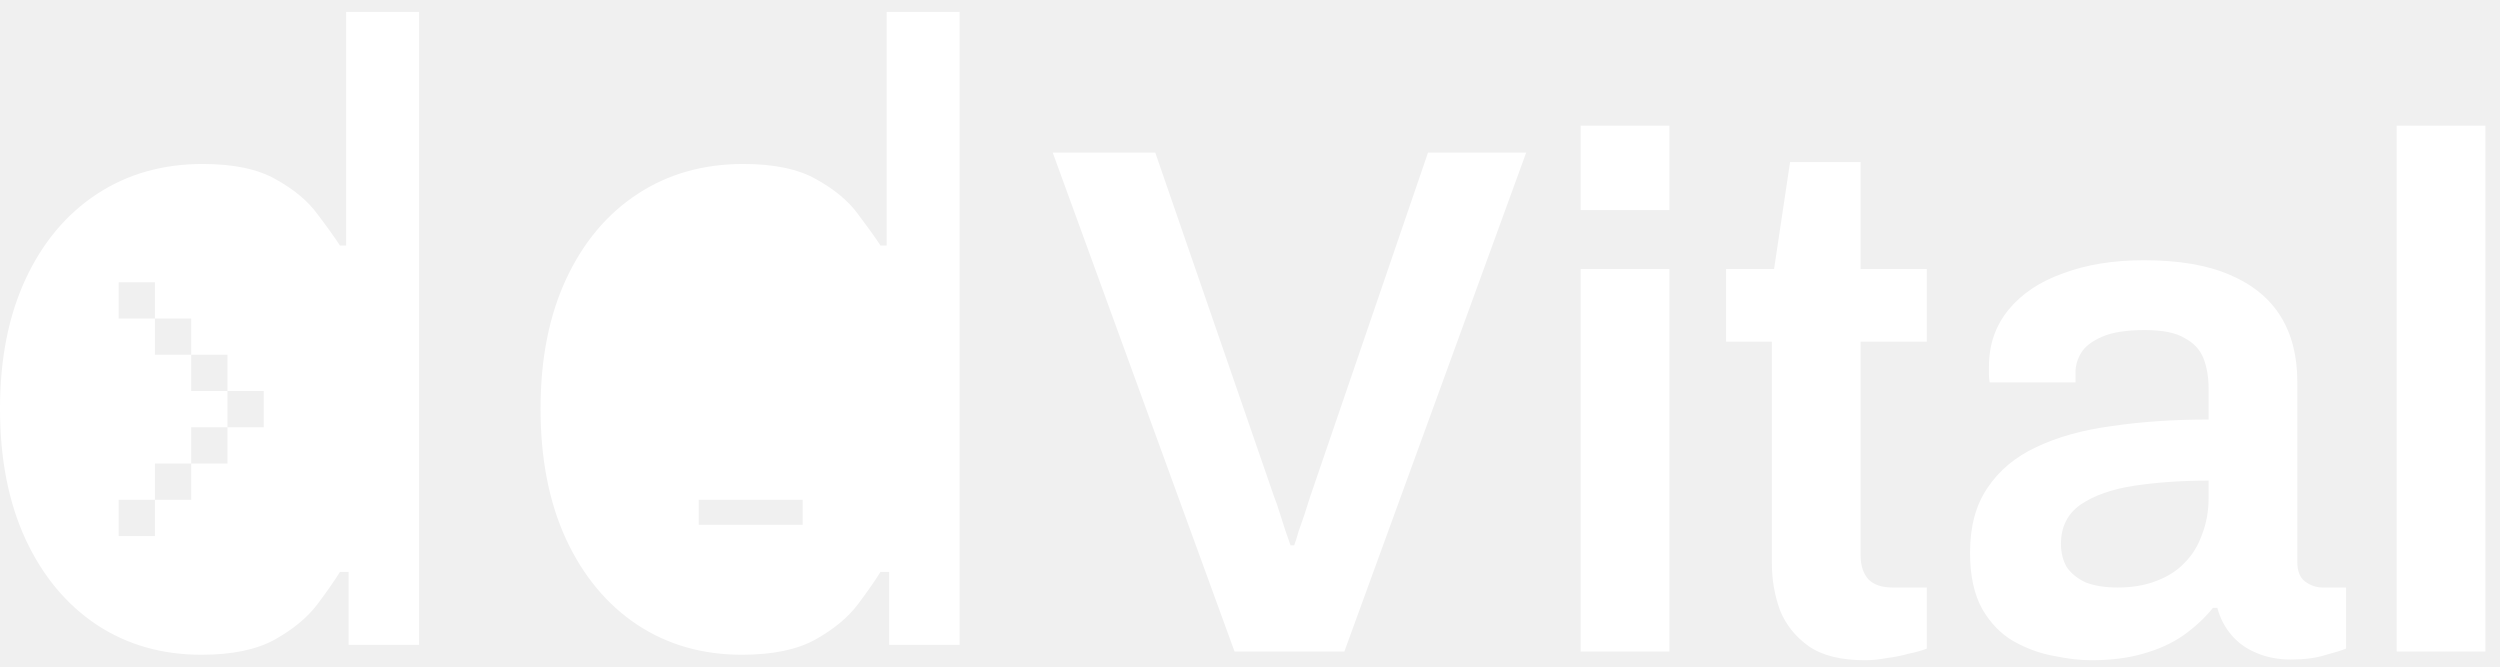
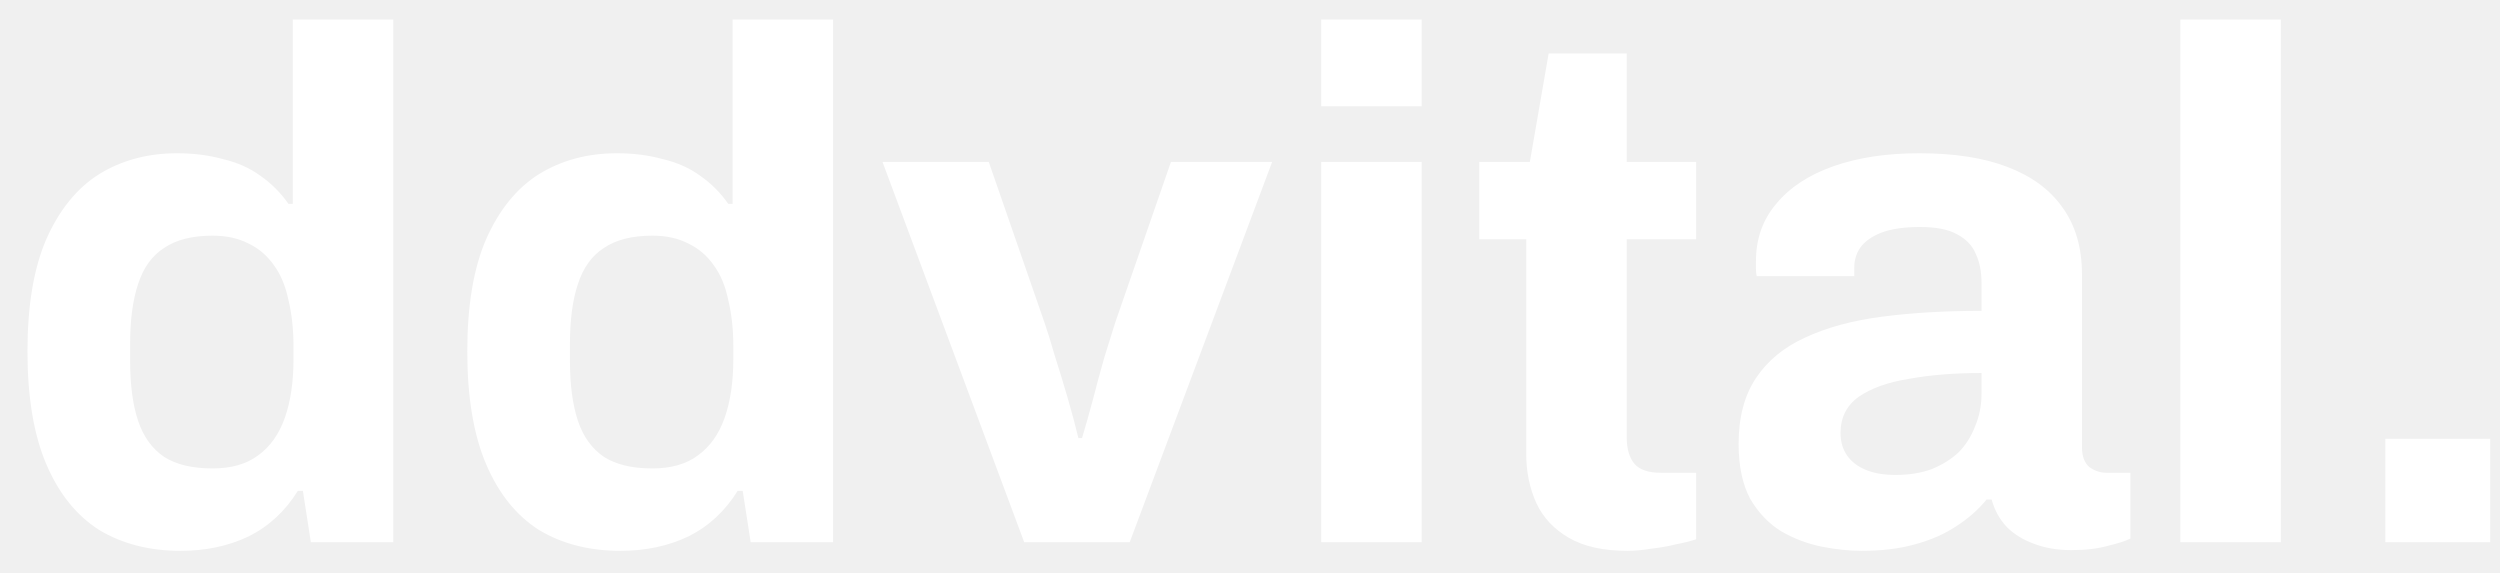
- <svg xmlns="http://www.w3.org/2000/svg" width="165" height="44" viewBox="0 0 165 44" fill="none">
-   <path fill-rule="evenodd" clip-rule="evenodd" d="M6.384 41.235C8.383 42.554 10.688 43.214 13.299 43.214C15.312 43.214 16.923 42.881 18.134 42.214C19.344 41.534 20.275 40.766 20.928 39.909C21.581 39.039 22.084 38.318 22.438 37.747H23.009V42.561H27.659V0.786H22.846V16.207H22.438C22.084 15.663 21.588 14.97 20.948 14.127C20.323 13.27 19.412 12.508 18.215 11.842C17.032 11.162 15.421 10.822 13.381 10.822C10.743 10.822 8.417 11.482 6.405 12.801C4.392 14.12 2.822 15.99 1.693 18.41C0.564 20.831 0 23.686 0 26.977C0 30.295 0.564 33.171 1.693 35.605C2.822 38.026 4.386 39.903 6.384 41.235ZM42.06 41.235C44.059 42.554 46.364 43.214 48.975 43.214C50.988 43.214 52.599 42.881 53.809 42.214C55.02 41.534 55.951 40.766 56.604 39.909C57.257 39.039 57.76 38.318 58.113 37.747H58.684V42.561H63.335V0.786H58.521V16.207H58.113C57.76 15.663 57.263 14.97 56.624 14.127C55.999 13.27 55.087 12.508 53.891 11.842C52.708 11.162 51.096 10.822 49.057 10.822C46.419 10.822 44.093 11.482 42.081 12.801C40.068 14.12 38.497 15.99 37.369 18.41C36.24 20.831 35.676 23.686 35.676 26.977C35.676 30.295 36.24 33.171 37.369 35.605C38.497 38.026 40.061 39.903 42.06 41.235ZM12.62 25.808H15.013V28.201H12.62V30.594H10.226V32.988H7.833V35.381H10.226V32.988H12.62V30.594H15.013V28.201H17.406V25.808H15.013V23.414H12.62V21.021H10.226V18.628H7.833V21.021H10.226V23.414H12.62V25.808ZM52.975 34.635V32.988H46.116V34.635H52.975ZM69.48 10.072L81.48 43H88.728L100.728 10.072H94.248L86.472 32.776C86.344 33.16 86.216 33.56 86.088 33.976C85.96 34.36 85.832 34.728 85.704 35.08C85.608 35.432 85.512 35.736 85.416 35.992H85.176C85.08 35.704 84.968 35.384 84.84 35.032C84.712 34.648 84.584 34.248 84.456 33.832C84.328 33.416 84.2 33.048 84.072 32.728L76.248 10.072H69.48ZM104.323 8.296V13.864H110.179V8.296H104.323ZM104.323 17.752V43H110.179V17.752H104.323ZM119.393 42.664C120.289 43.272 121.521 43.576 123.089 43.576C123.537 43.576 124.017 43.528 124.529 43.432C125.041 43.368 125.521 43.272 125.969 43.144C126.449 43.048 126.849 42.936 127.169 42.808V38.776H124.913C124.209 38.776 123.681 38.6 123.329 38.248C122.977 37.864 122.801 37.336 122.801 36.664V22.552H127.169V17.752H122.801V10.696H118.145L117.089 17.752H113.921V22.552H116.945V37.24C116.945 38.264 117.121 39.272 117.473 40.264C117.857 41.224 118.497 42.024 119.393 42.664ZM135.543 43.288C136.471 43.48 137.287 43.576 137.991 43.576C139.303 43.576 140.455 43.432 141.447 43.144C142.471 42.856 143.351 42.456 144.087 41.944C144.855 41.4 145.511 40.792 146.055 40.12H146.343C146.535 40.824 146.855 41.432 147.303 41.944C147.751 42.456 148.295 42.84 148.935 43.096C149.607 43.384 150.359 43.528 151.191 43.528C152.087 43.528 152.839 43.432 153.447 43.24C154.055 43.08 154.519 42.936 154.839 42.808V38.776H153.303C152.887 38.776 152.503 38.648 152.151 38.392C151.799 38.136 151.623 37.704 151.623 37.096V25.192C151.623 23.496 151.255 22.056 150.519 20.872C149.783 19.688 148.663 18.776 147.159 18.136C145.687 17.496 143.799 17.176 141.495 17.176C139.479 17.176 137.703 17.464 136.167 18.04C134.631 18.584 133.431 19.384 132.567 20.44C131.703 21.496 131.271 22.744 131.271 24.184V24.76C131.271 24.92 131.287 25.08 131.319 25.24H136.983V24.568C136.983 24.12 137.111 23.688 137.367 23.272C137.623 22.856 138.087 22.504 138.759 22.216C139.431 21.928 140.359 21.784 141.543 21.784C142.727 21.784 143.607 21.96 144.183 22.312C144.791 22.632 145.207 23.08 145.431 23.656C145.655 24.232 145.767 24.888 145.767 25.624V27.688C143.463 27.688 141.335 27.832 139.383 28.12C137.463 28.376 135.799 28.84 134.391 29.512C133.015 30.152 131.943 31.048 131.175 32.2C130.407 33.32 130.023 34.744 130.023 36.472C130.023 38.008 130.295 39.256 130.839 40.216C131.383 41.144 132.071 41.848 132.903 42.328C133.767 42.808 134.647 43.128 135.543 43.288ZM142.311 38.344C141.575 38.632 140.727 38.776 139.767 38.776C138.935 38.776 138.231 38.664 137.655 38.44C137.111 38.184 136.695 37.848 136.407 37.432C136.151 36.984 136.023 36.472 136.023 35.896C136.023 34.776 136.455 33.912 137.319 33.304C138.215 32.696 139.399 32.28 140.871 32.056C142.375 31.832 144.007 31.72 145.767 31.72V32.872C145.767 33.736 145.623 34.536 145.335 35.272C145.079 36.008 144.695 36.632 144.183 37.144C143.703 37.656 143.079 38.056 142.311 38.344ZM158.182 8.296V43H164.038V8.296H158.182Z" fill="white" />
+ <svg xmlns="http://www.w3.org/2000/svg" width="83" height="19" viewBox="0 0 83 19" fill="none">
+   <path d="M6 18.288C4.96 18.288 4.056 18.056 3.288 17.592C2.536 17.112 1.952 16.384 1.536 15.408C1.12 14.432 0.912 13.184 0.912 11.664C0.912 10.144 1.12 8.904 1.536 7.944C1.968 6.968 2.552 6.248 3.288 5.784C4.04 5.32 4.904 5.088 5.88 5.088C6.424 5.088 6.928 5.152 7.392 5.28C7.872 5.392 8.288 5.576 8.64 5.832C9.008 6.088 9.32 6.4 9.576 6.768H9.72V0.648H13.056V18H10.32L10.056 16.296H9.888C9.472 16.968 8.928 17.472 8.256 17.808C7.584 18.128 6.832 18.288 6 18.288ZM7.056 15.552C7.68 15.552 8.184 15.408 8.568 15.12C8.968 14.832 9.264 14.416 9.456 13.872C9.648 13.328 9.744 12.68 9.744 11.928V11.496C9.744 10.936 9.688 10.424 9.576 9.96C9.48 9.496 9.32 9.112 9.096 8.808C8.872 8.488 8.592 8.248 8.256 8.088C7.92 7.912 7.52 7.824 7.056 7.824C6.384 7.824 5.848 7.96 5.448 8.232C5.048 8.488 4.76 8.888 4.584 9.432C4.408 9.96 4.32 10.624 4.32 11.424V11.976C4.32 12.776 4.408 13.44 4.584 13.968C4.76 14.496 5.048 14.896 5.448 15.168C5.848 15.424 6.384 15.552 7.056 15.552ZM20.602 18.288C19.562 18.288 18.658 18.056 17.89 17.592C17.138 17.112 16.554 16.384 16.138 15.408C15.722 14.432 15.514 13.184 15.514 11.664C15.514 10.144 15.722 8.904 16.138 7.944C16.57 6.968 17.154 6.248 17.89 5.784C18.642 5.32 19.506 5.088 20.482 5.088C21.026 5.088 21.53 5.152 21.994 5.28C22.474 5.392 22.89 5.576 23.242 5.832C23.61 6.088 23.922 6.4 24.178 6.768H24.322V0.648H27.658V18H24.922L24.658 16.296H24.49C24.074 16.968 23.53 17.472 22.858 17.808C22.186 18.128 21.434 18.288 20.602 18.288ZM21.658 15.552C22.282 15.552 22.786 15.408 23.17 15.12C23.57 14.832 23.866 14.416 24.058 13.872C24.25 13.328 24.346 12.68 24.346 11.928V11.496C24.346 10.936 24.29 10.424 24.178 9.96C24.082 9.496 23.922 9.112 23.698 8.808C23.474 8.488 23.194 8.248 22.858 8.088C22.522 7.912 22.122 7.824 21.658 7.824C20.986 7.824 20.45 7.96 20.05 8.232C19.65 8.488 19.362 8.888 19.186 9.432C19.01 9.96 18.922 10.624 18.922 11.424V11.976C18.922 12.776 19.01 13.44 19.186 13.968C19.362 14.496 19.65 14.896 20.05 15.168C20.45 15.424 20.986 15.552 21.658 15.552ZM34.003 18L29.299 5.376H32.827L34.675 10.704C34.771 10.976 34.883 11.336 35.011 11.784C35.155 12.232 35.299 12.704 35.443 13.2C35.587 13.696 35.707 14.144 35.803 14.544H35.923C36.035 14.176 36.155 13.752 36.283 13.272C36.411 12.776 36.539 12.304 36.667 11.856C36.811 11.392 36.931 11.008 37.027 10.704L38.875 5.376H42.235L37.507 18H34.003ZM43.864 3.528V0.648H47.2V3.528H43.864ZM43.864 18V5.376H47.2V18H43.864ZM54.031 18.288C53.231 18.288 52.583 18.144 52.087 17.856C51.591 17.568 51.231 17.184 51.007 16.704C50.783 16.208 50.671 15.664 50.671 15.072V7.944H49.111V5.376H50.791L51.415 1.776H54.007V5.376H56.311V7.944H54.007V14.52C54.007 14.904 54.095 15.2 54.271 15.408C54.447 15.6 54.735 15.696 55.135 15.696H56.311V17.904C56.119 17.968 55.895 18.024 55.639 18.072C55.383 18.136 55.111 18.184 54.823 18.216C54.535 18.264 54.271 18.288 54.031 18.288ZM61.802 18.288C61.386 18.288 60.938 18.24 60.458 18.144C59.994 18.048 59.554 17.88 59.138 17.64C58.722 17.384 58.378 17.024 58.106 16.56C57.85 16.08 57.722 15.472 57.722 14.736C57.722 13.856 57.914 13.128 58.298 12.552C58.682 11.976 59.226 11.528 59.93 11.208C60.65 10.872 61.506 10.64 62.498 10.512C63.49 10.384 64.586 10.32 65.786 10.32V9.384C65.786 9.016 65.722 8.696 65.594 8.424C65.482 8.152 65.274 7.936 64.97 7.776C64.682 7.616 64.274 7.536 63.746 7.536C63.218 7.536 62.786 7.6 62.45 7.728C62.13 7.856 61.898 8.024 61.754 8.232C61.626 8.424 61.562 8.64 61.562 8.88V9.168H58.322C58.306 9.088 58.298 9.016 58.298 8.952C58.298 8.872 58.298 8.776 58.298 8.664C58.298 7.928 58.522 7.296 58.97 6.768C59.418 6.224 60.05 5.808 60.866 5.52C61.682 5.232 62.634 5.088 63.722 5.088C64.89 5.088 65.866 5.24 66.65 5.544C67.45 5.848 68.058 6.296 68.474 6.888C68.906 7.48 69.122 8.224 69.122 9.12V14.856C69.122 15.144 69.202 15.36 69.362 15.504C69.538 15.632 69.73 15.696 69.938 15.696H70.73V17.88C70.57 17.96 70.322 18.04 69.986 18.12C69.65 18.216 69.242 18.264 68.762 18.264C68.298 18.264 67.882 18.192 67.514 18.048C67.162 17.92 66.866 17.736 66.626 17.496C66.386 17.24 66.218 16.936 66.122 16.584H65.954C65.682 16.92 65.346 17.216 64.946 17.472C64.562 17.728 64.106 17.928 63.578 18.072C63.066 18.216 62.474 18.288 61.802 18.288ZM62.93 15.768C63.378 15.768 63.778 15.704 64.13 15.576C64.482 15.432 64.778 15.248 65.018 15.024C65.258 14.784 65.442 14.496 65.57 14.16C65.714 13.824 65.786 13.464 65.786 13.08V12.384C64.89 12.384 64.09 12.448 63.386 12.576C62.682 12.688 62.122 12.888 61.706 13.176C61.306 13.464 61.106 13.864 61.106 14.376C61.106 14.664 61.178 14.912 61.322 15.12C61.466 15.328 61.674 15.488 61.946 15.6C62.218 15.712 62.546 15.768 62.93 15.768ZM72.388 18V0.648H75.724V18H72.388ZM79.194 18V14.568H82.674V18H79.194Z" fill="white" />
</svg>
